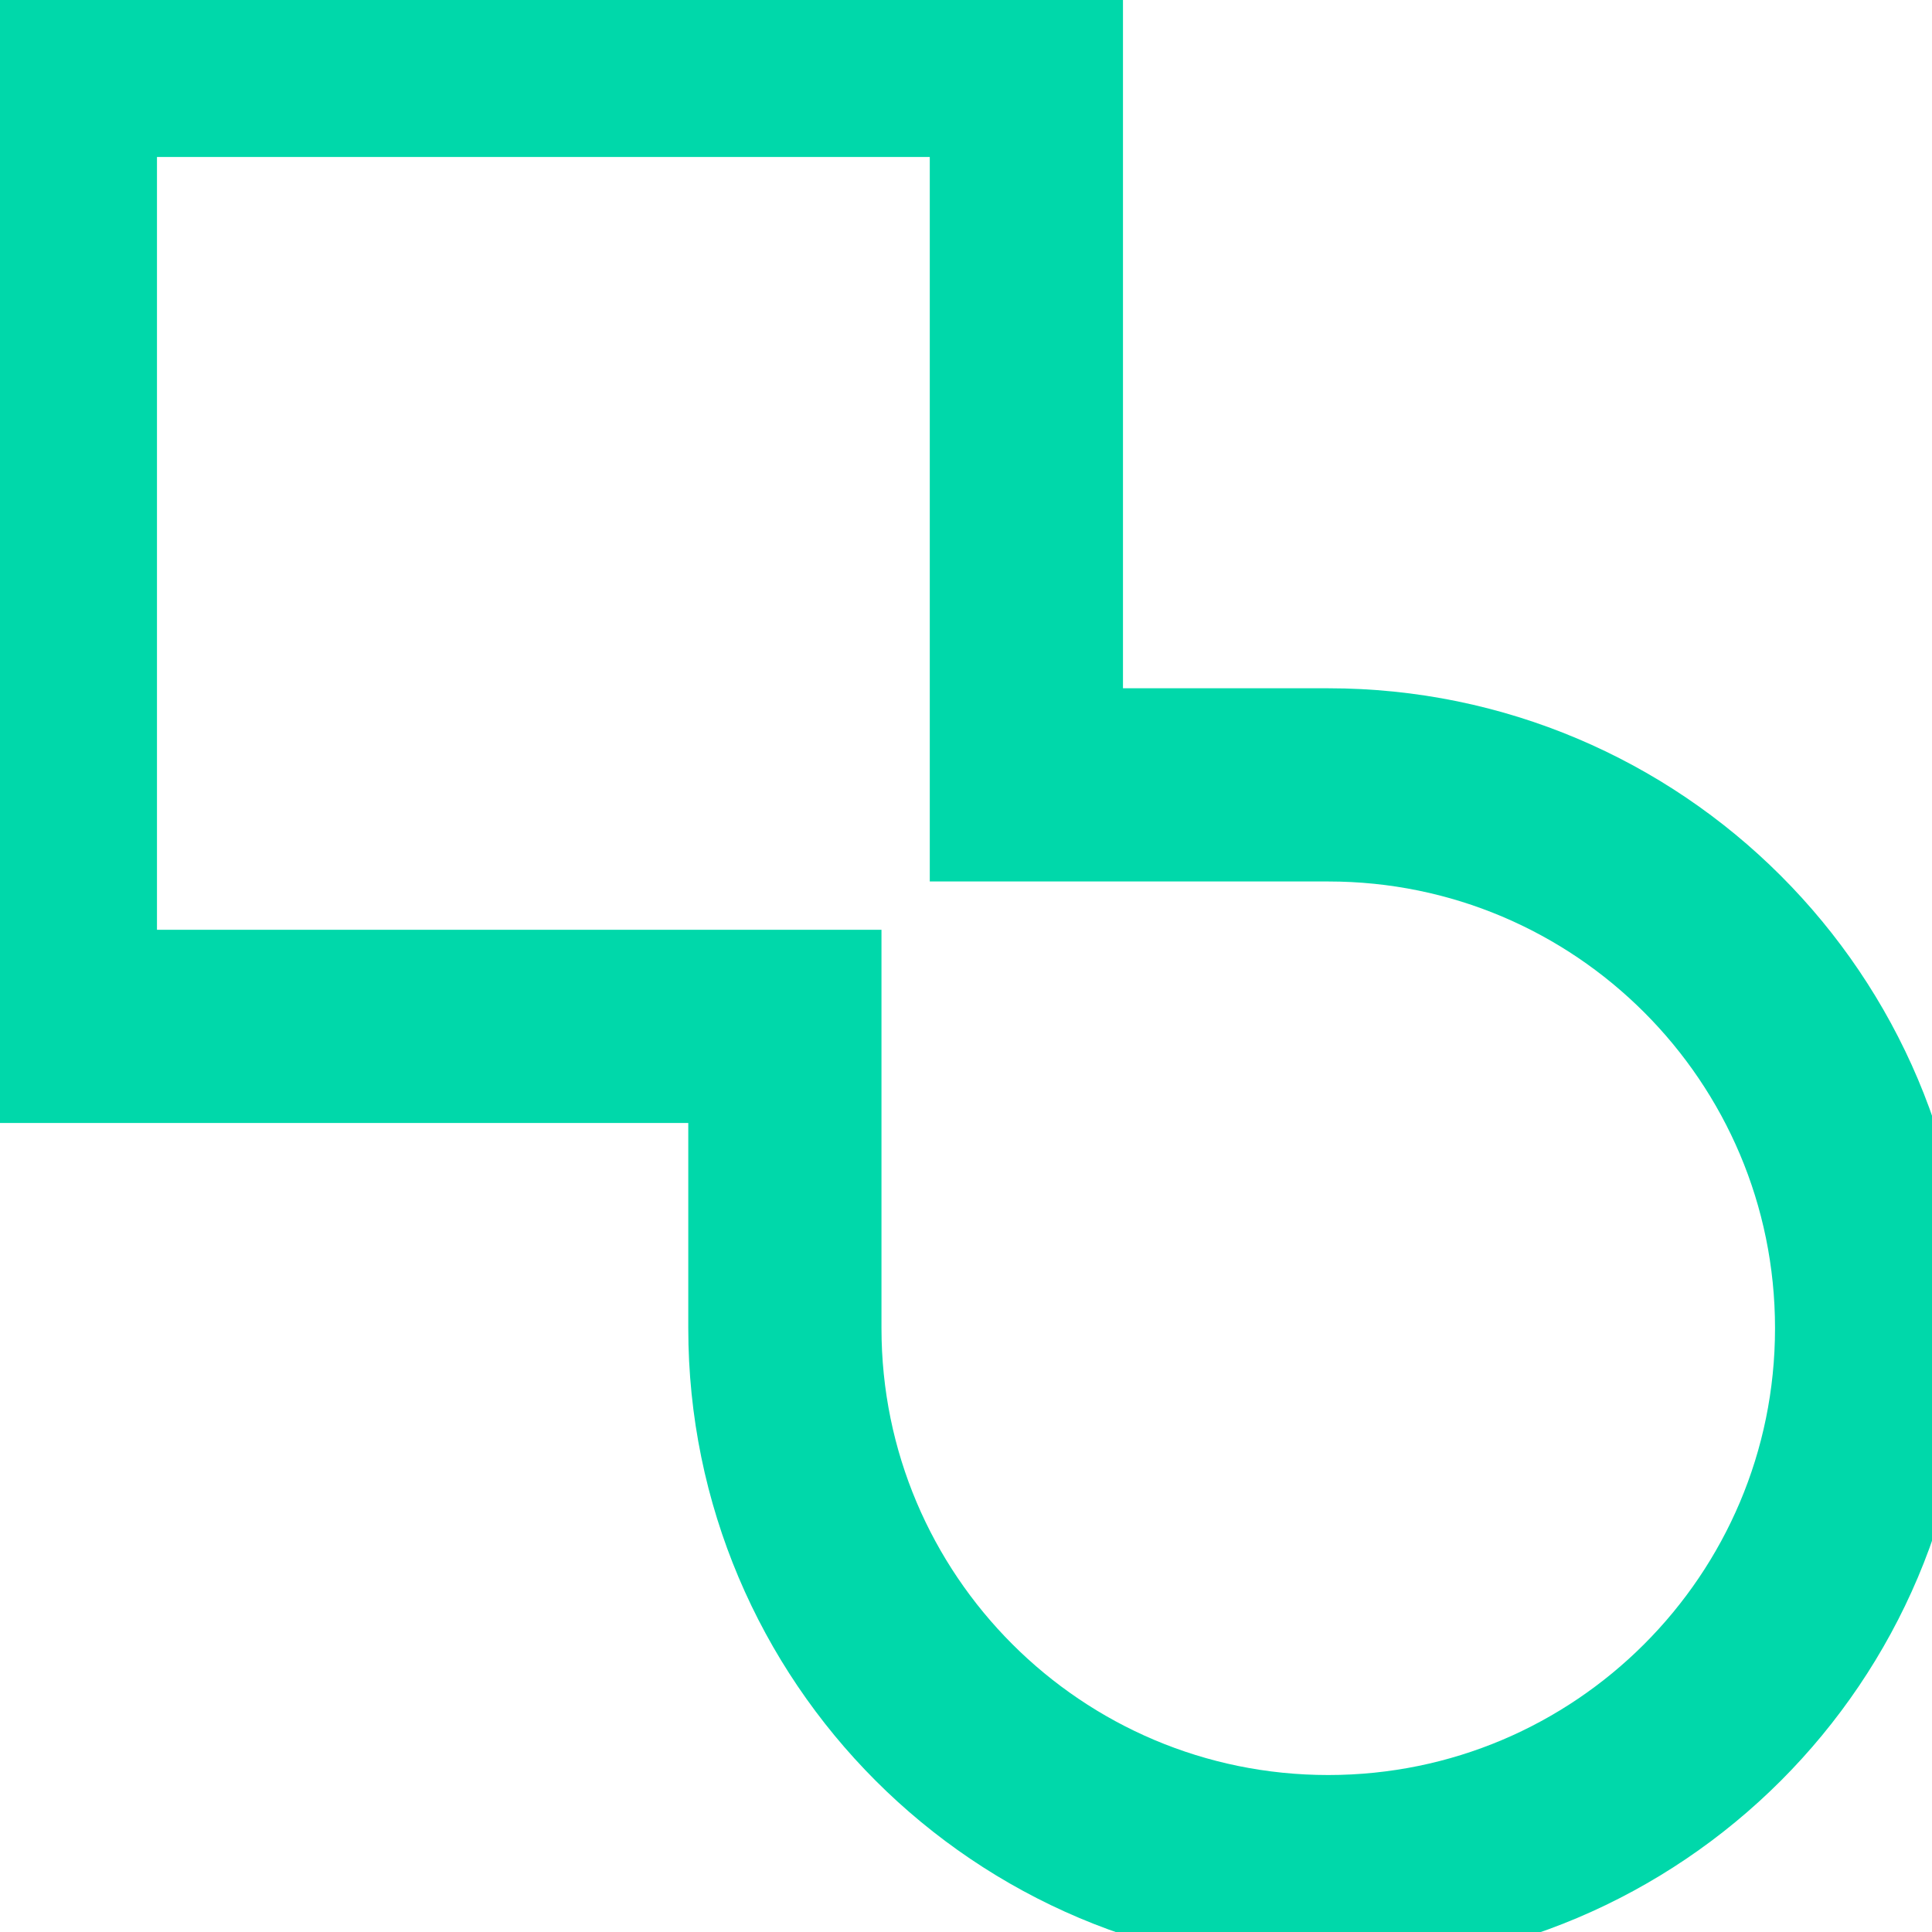
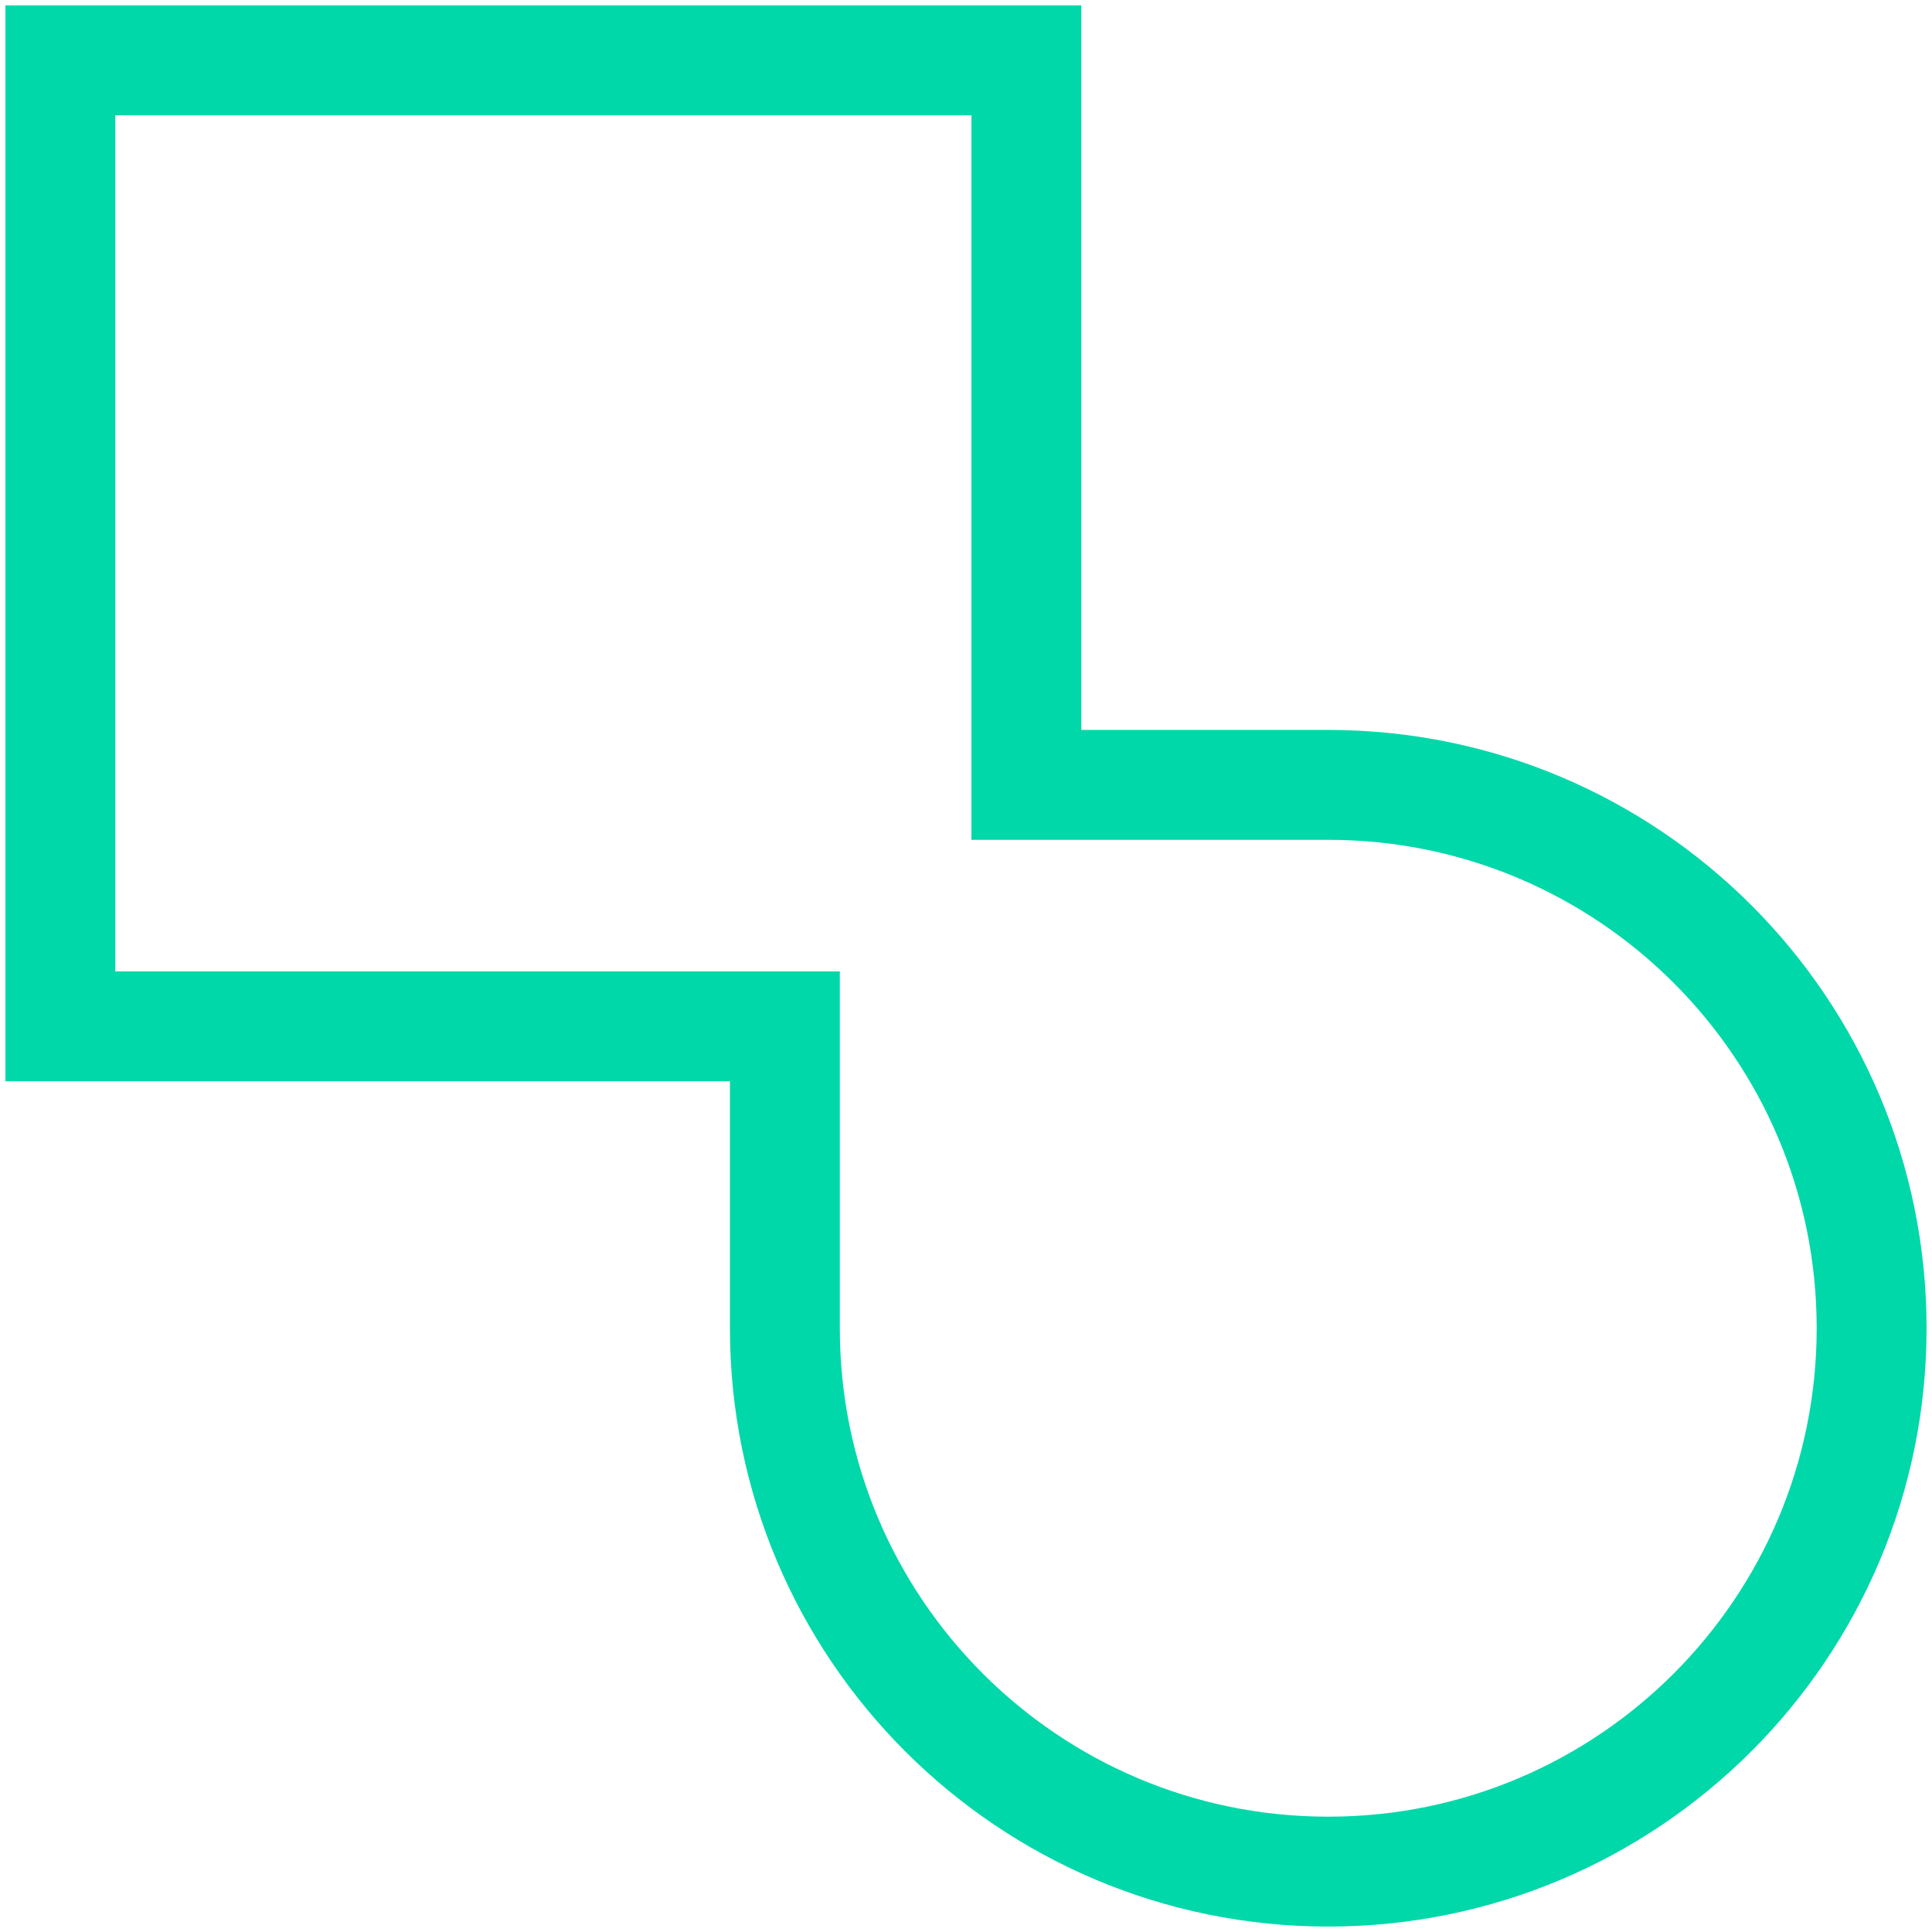
- <svg xmlns="http://www.w3.org/2000/svg" width="16" height="16" viewBox="0 0 16 16" fill="none" stroke="#00d8aa" stroke-width="1.6" aria-hidden="true" focusable="false">
+ <svg xmlns="http://www.w3.org/2000/svg" width="16" height="16" viewBox="0 0 16 16" fill="none" stroke="#00d8aa" stroke-width="0.91" aria-hidden="true" focusable="false">
  <g transform="translate(-442, -474)">
    <path d="M450.5,474.5 L450.5,480.5 L453,480.5 C454.243,480.5 455.368,481.004 456.182,481.818 C456.996,482.632 457.5,483.757 457.5,485 C457.5,486.243 456.996,487.368 456.182,488.182 C455.368,488.996 454.243,489.5 453,489.5 C451.757,489.5 450.632,488.996 449.818,488.182 C449.004,487.368 448.5,486.243 448.5,485 L448.5,482.5 L442.5,482.5 L442.5,474.5 L450.5,474.5 Z" />
  </g>
</svg>
